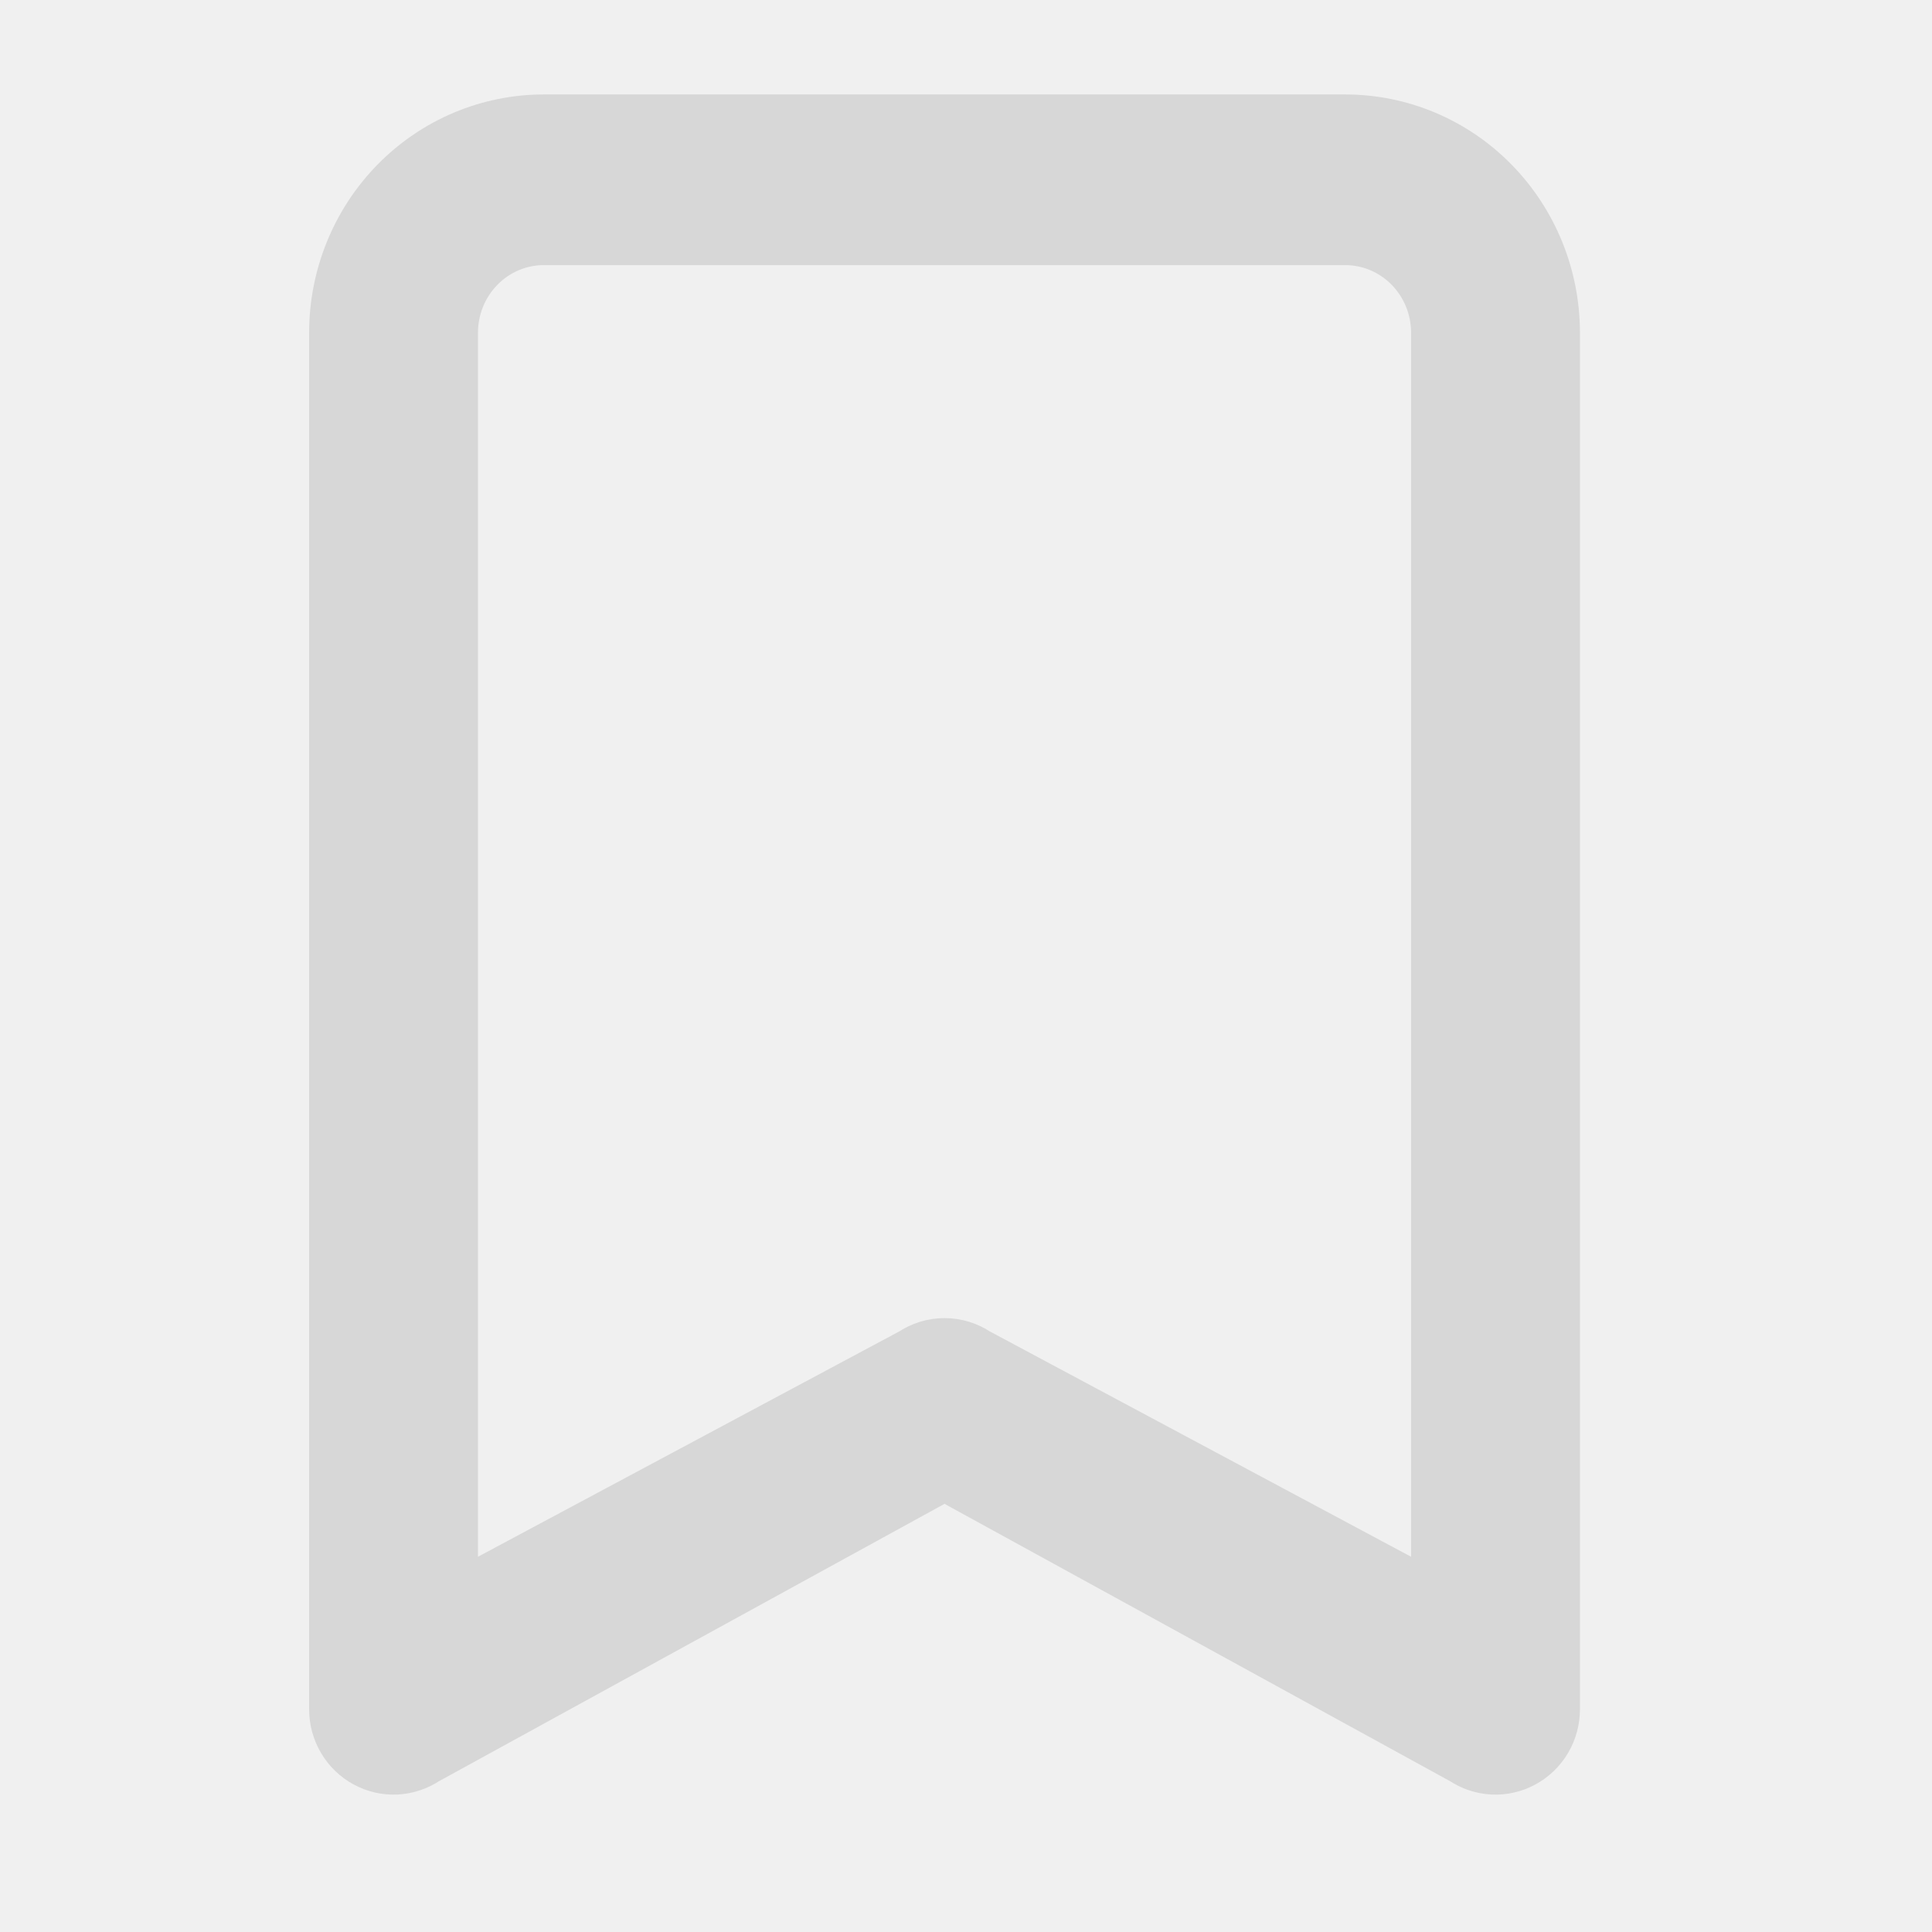
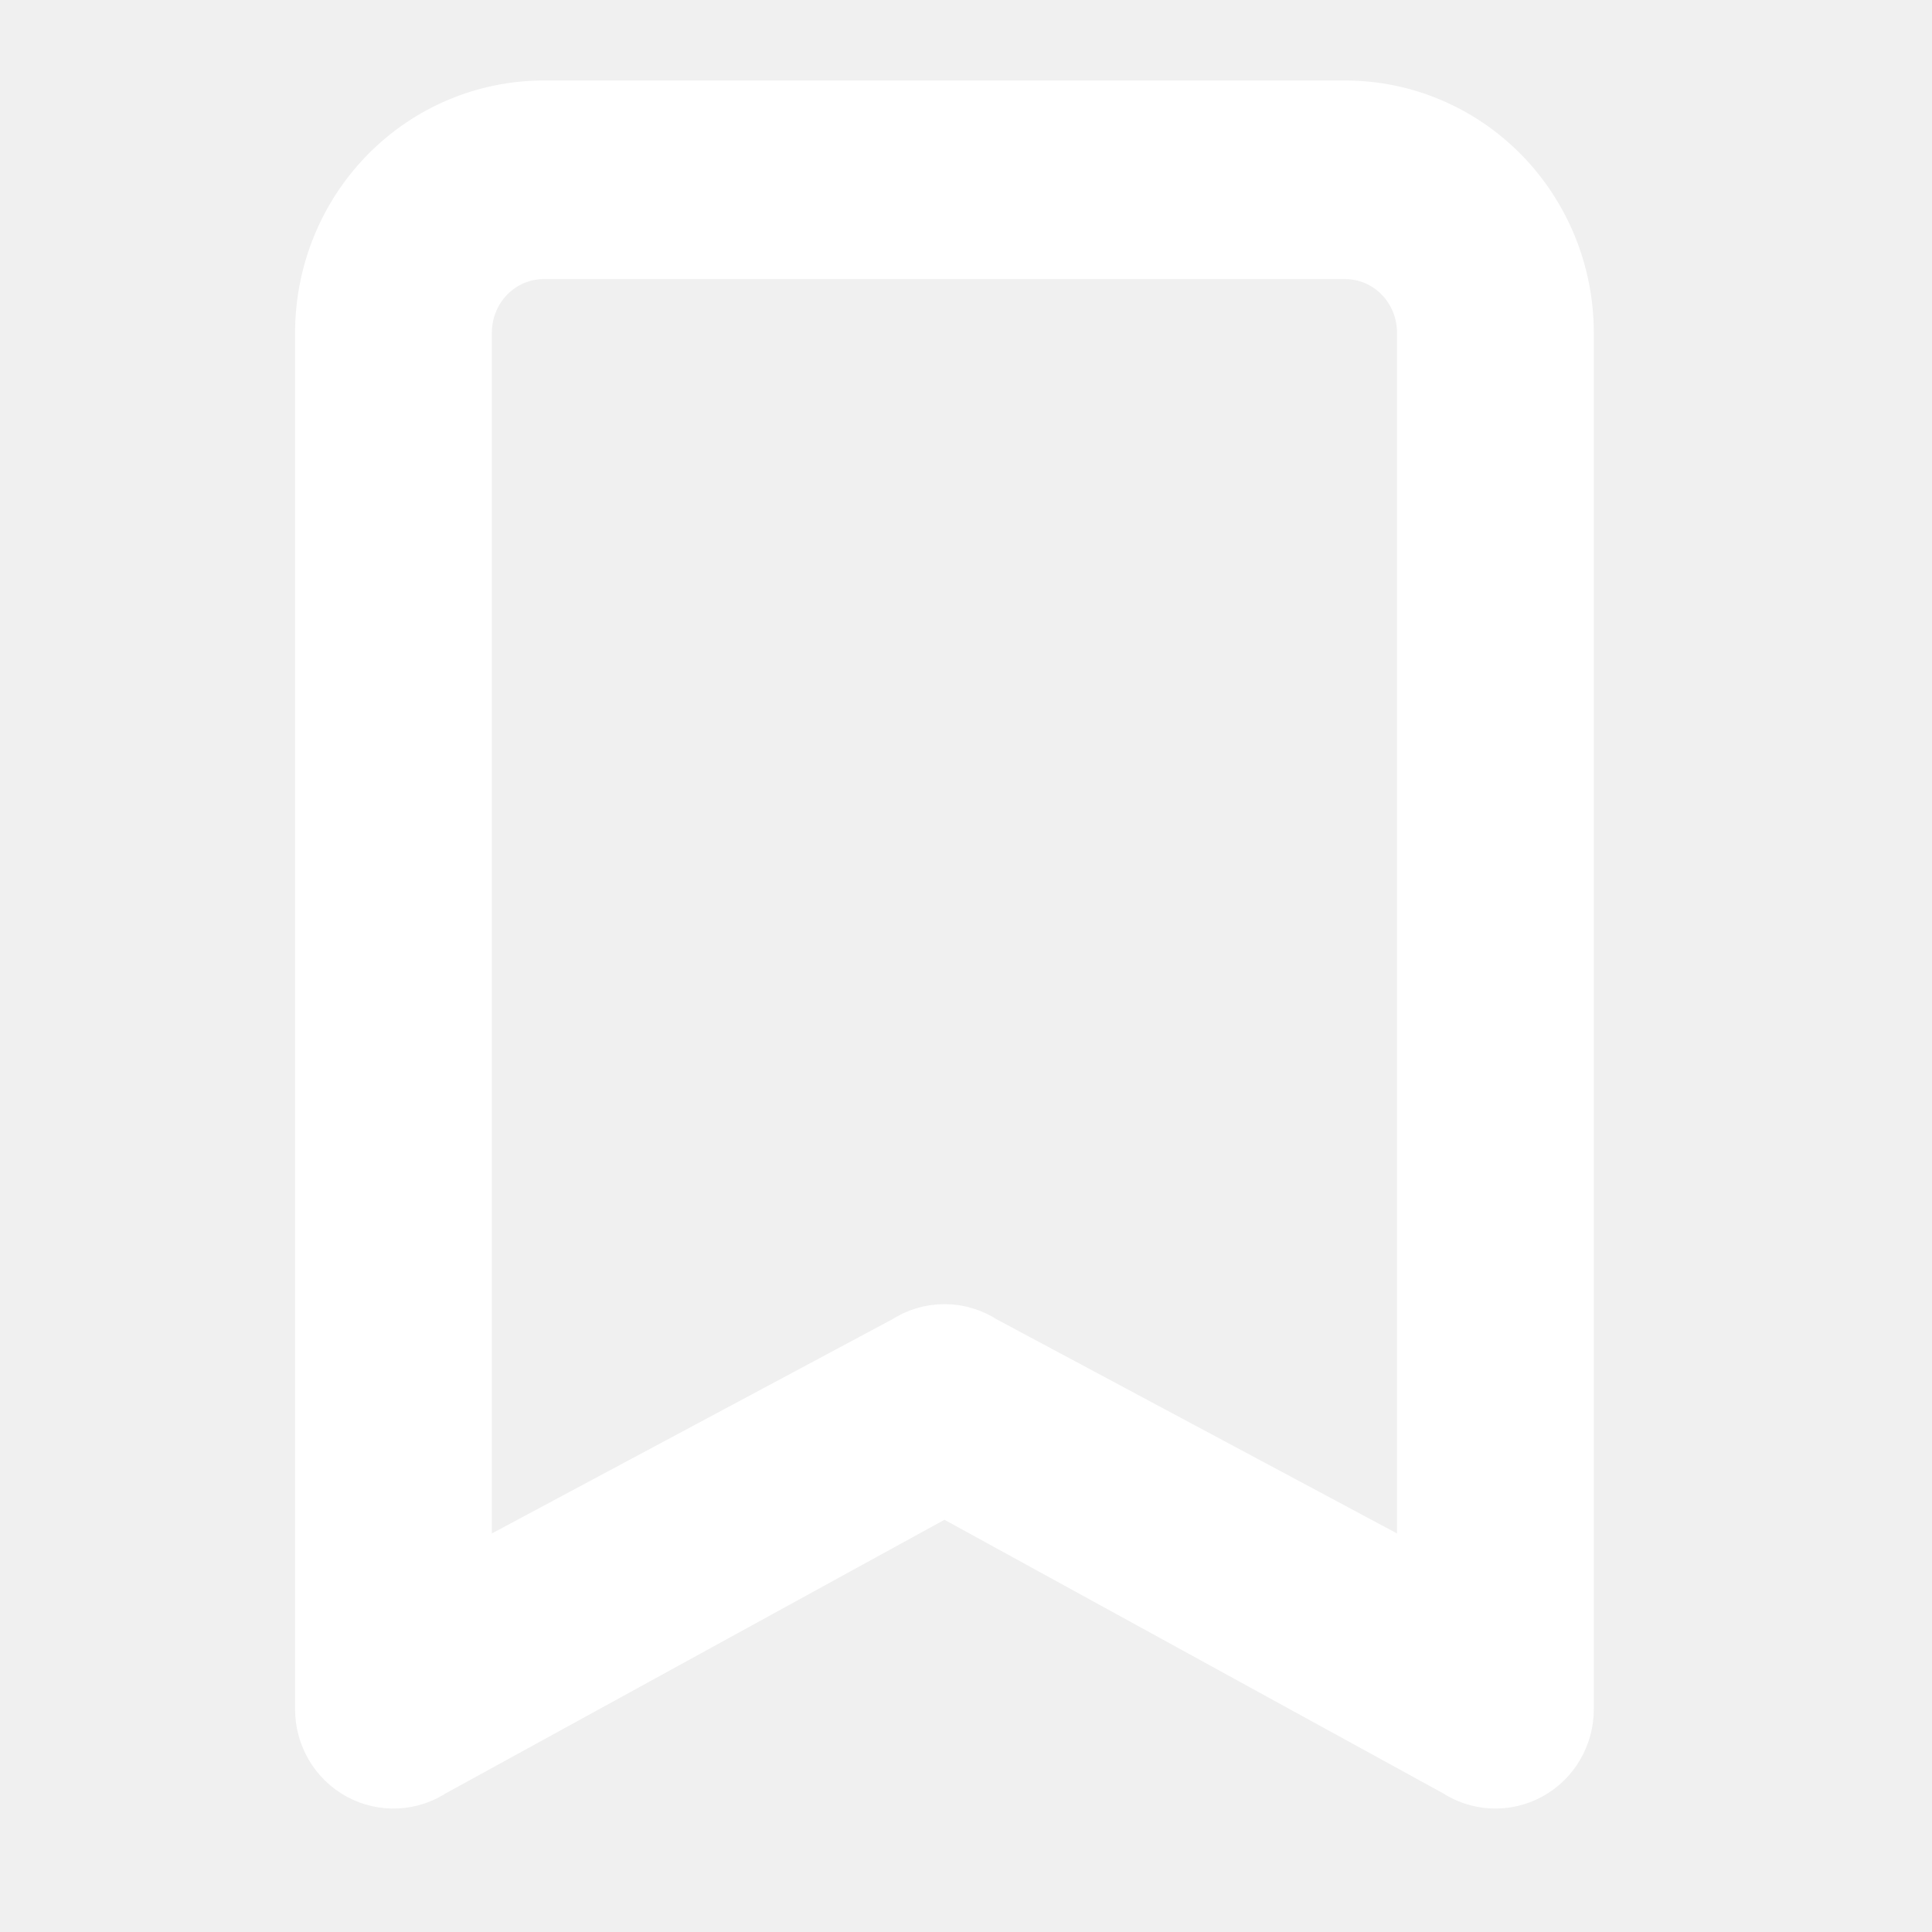
- <svg xmlns="http://www.w3.org/2000/svg" width="45" height="45" viewBox="0 0 45 45" fill="none">
-   <path d="M8 7.75C8 6.49 8.492 5.282 9.367 4.391C10.242 3.5 11.429 3 12.667 3L31.333 3C32.571 3 33.758 3.5 34.633 4.391C35.508 5.282 36 6.49 36 7.75V39.813C36 40.028 35.943 40.239 35.834 40.423C35.726 40.607 35.57 40.758 35.384 40.859C35.198 40.961 34.988 41.009 34.778 40.999C34.567 40.988 34.363 40.92 34.187 40.801L22 34.115L9.813 40.801C9.637 40.92 9.433 40.988 9.222 40.999C9.012 41.009 8.802 40.961 8.616 40.859C8.43 40.758 8.274 40.607 8.166 40.423C8.057 40.239 8 40.028 8 39.813V7.75ZM12.667 5.375C12.048 5.375 11.454 5.625 11.017 6.071C10.579 6.516 10.333 7.12 10.333 7.75V37.595L21.354 31.7C21.545 31.57 21.77 31.501 22 31.501C22.23 31.501 22.455 31.57 22.646 31.7L33.667 37.595V7.75C33.667 7.12 33.421 6.516 32.983 6.071C32.546 5.625 31.952 5.375 31.333 5.375H12.667Z" fill="#D7D7D7" stroke="#D7D7D7" stroke-width="1.6" />
+ <svg xmlns="http://www.w3.org/2000/svg" width="60" height="60" viewBox="0 0 60 60" fill="none">
+   <path d="M10.664 10.333C10.664 8.654 11.32 7.043 12.486 5.855C13.653 4.667 15.236 4 16.886 4H41.775C43.425 4 45.008 4.667 46.175 5.855C47.342 7.043 47.997 8.654 47.997 10.333V53.084C47.997 53.37 47.921 53.651 47.776 53.897C47.632 54.143 47.424 54.344 47.176 54.479C46.928 54.614 46.649 54.678 46.367 54.665C46.087 54.651 45.814 54.56 45.58 54.401L29.331 45.487L13.081 54.401C12.847 54.56 12.575 54.651 12.294 54.665C12.013 54.678 11.733 54.614 11.485 54.479C11.237 54.344 11.03 54.143 10.885 53.897C10.741 53.651 10.664 53.37 10.664 53.084V10.333ZM16.886 7.167C16.061 7.167 15.27 7.5 14.686 8.094C14.103 8.688 13.775 9.494 13.775 10.333V50.126L28.469 42.267C28.724 42.094 29.024 42.001 29.331 42.001C29.637 42.001 29.937 42.094 30.192 42.267L44.886 50.126V10.333C44.886 9.494 44.559 8.688 43.975 8.094C43.392 7.5 42.6 7.167 41.775 7.167H16.886Z" fill="white" stroke="white" stroke-width="3" />
</svg>
